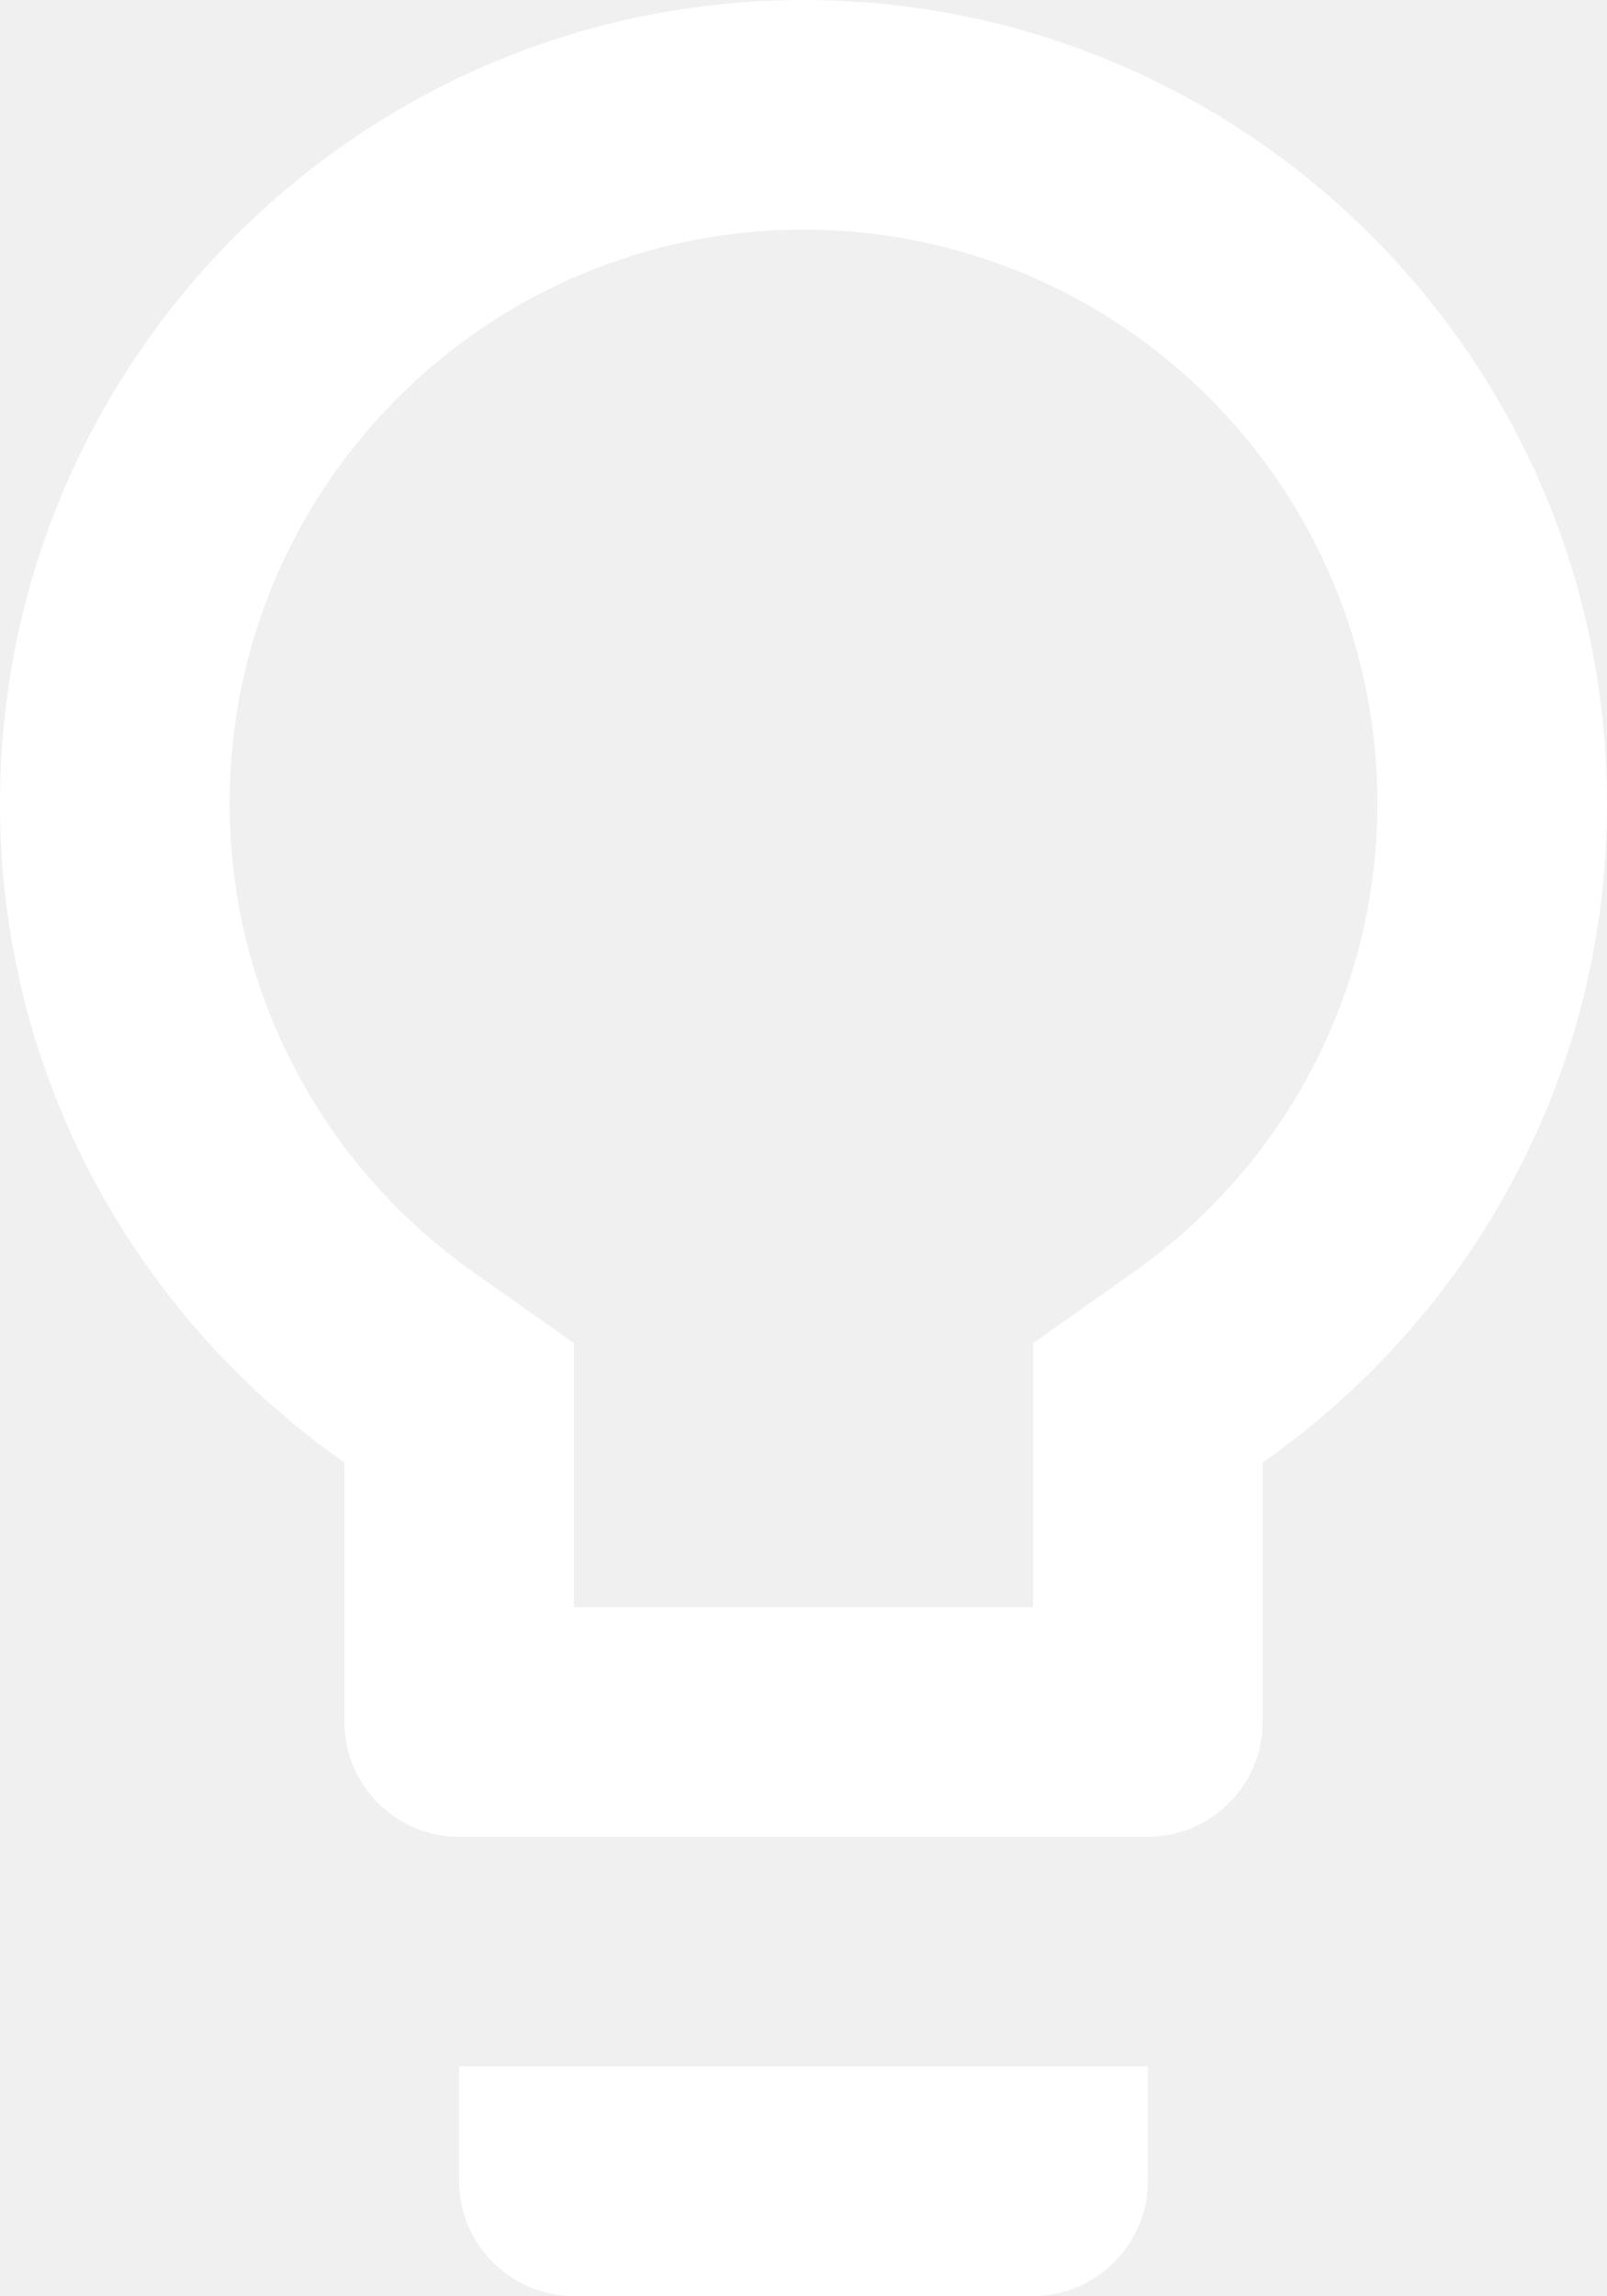
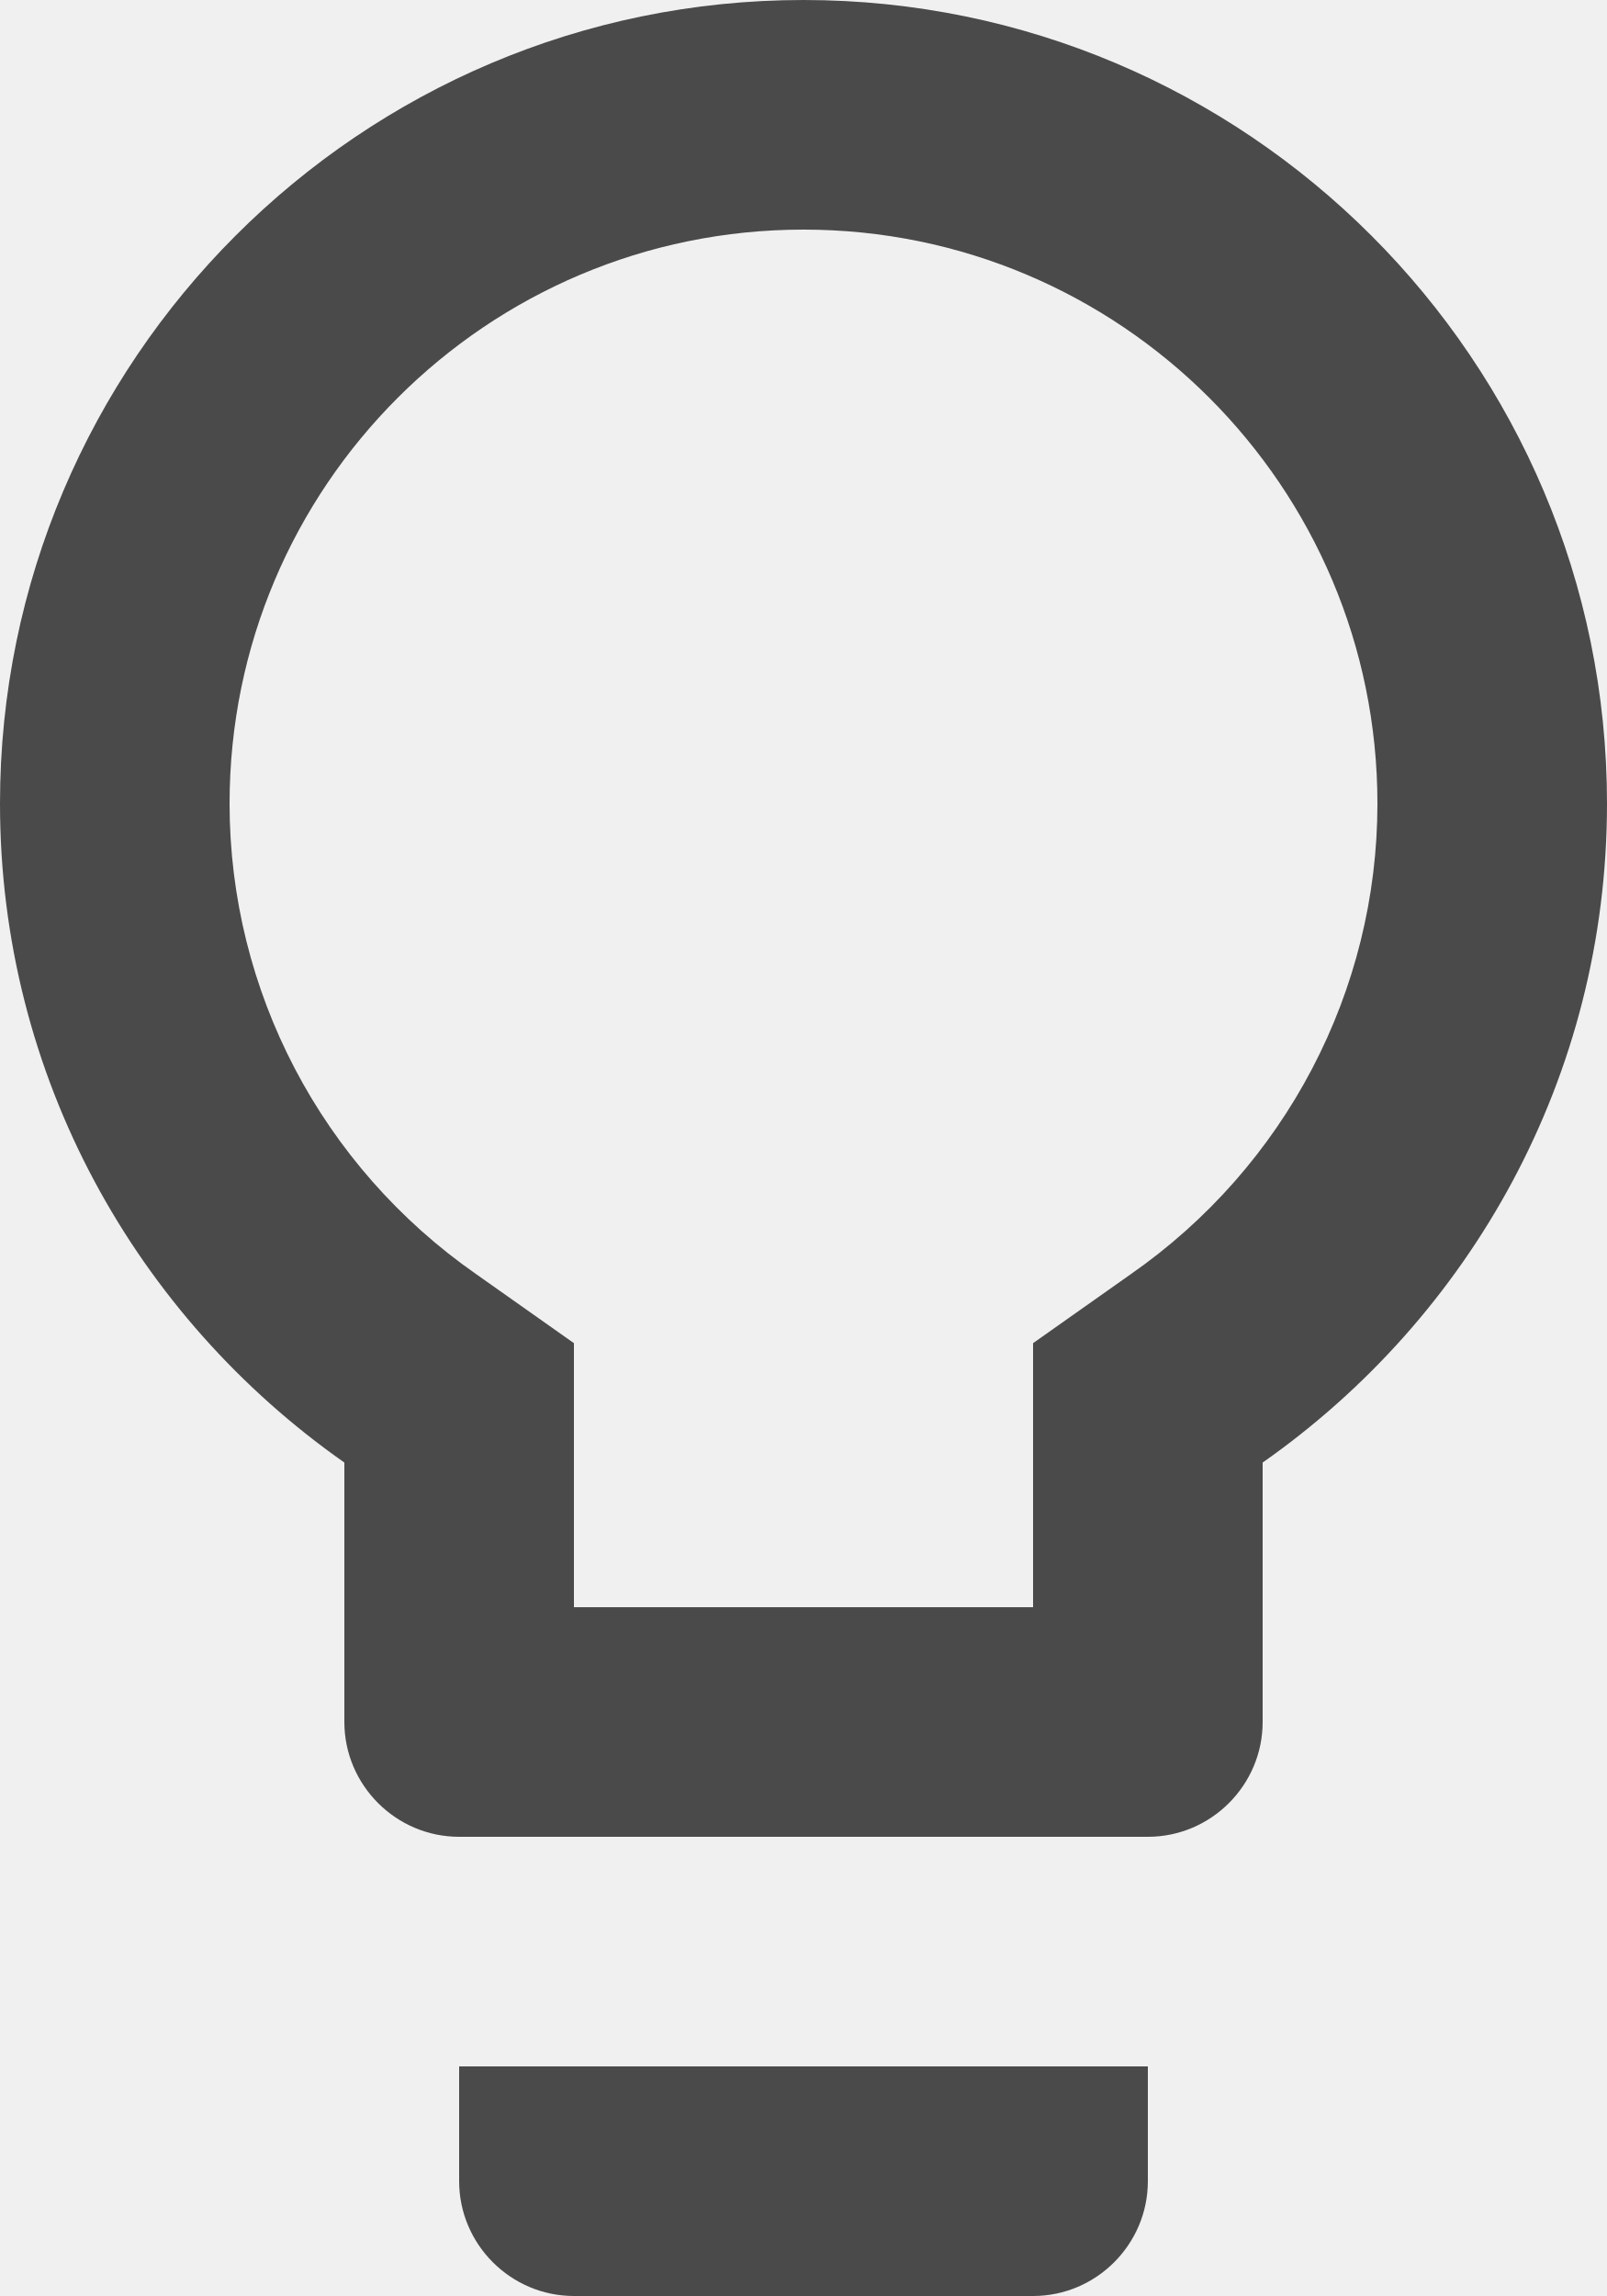
<svg xmlns="http://www.w3.org/2000/svg" width="14px" height="20px" viewBox="0 0 14 20" version="1.1">
  <defs />
  <g id="Page-1" stroke="none" stroke-width="1" fill="none" fill-rule="evenodd">
-     <g id="Desktop-HD" transform="translate(-507, -400)" fill="#FFFFFF" fill-rule="nonzero">
+     <g id="Desktop-HD" transform="translate(-507, -400)" fill="#4A4A4A" fill-rule="nonzero">
      <g id="Group-16" transform="translate(502, 398)">
        <g id="ic_lightbulb_outline_24px">
          <path d="M9,21 C9,21.55 9.45,22 10,22 L14,22 C14.55,22 15,21.55 15,21 L15,20 L9,20 L9,21 Z M12,2 C8.14,2 5,5.14 5,9 C5,11.38 6.19,13.47 8,14.74 L8,17 C8,17.55 8.45,18 9,18 L15,18 C15.55,18 16,17.55 16,17 L16,14.74 C17.81,13.47 19,11.38 19,9 C19,5.14 15.86,2 12,2 Z M14.85,13.1 L14,13.7 L14,16 L10,16 L10,13.7 L9.15,13.1 C7.8,12.16 7,10.63 7,9 C7,6.24 9.24,4 12,4 C14.76,4 17,6.24 17,9 C17,10.63 16.2,12.16 14.85,13.1 Z" id="lightbulb" />
        </g>
      </g>
    </g>
  </g>
</svg>
